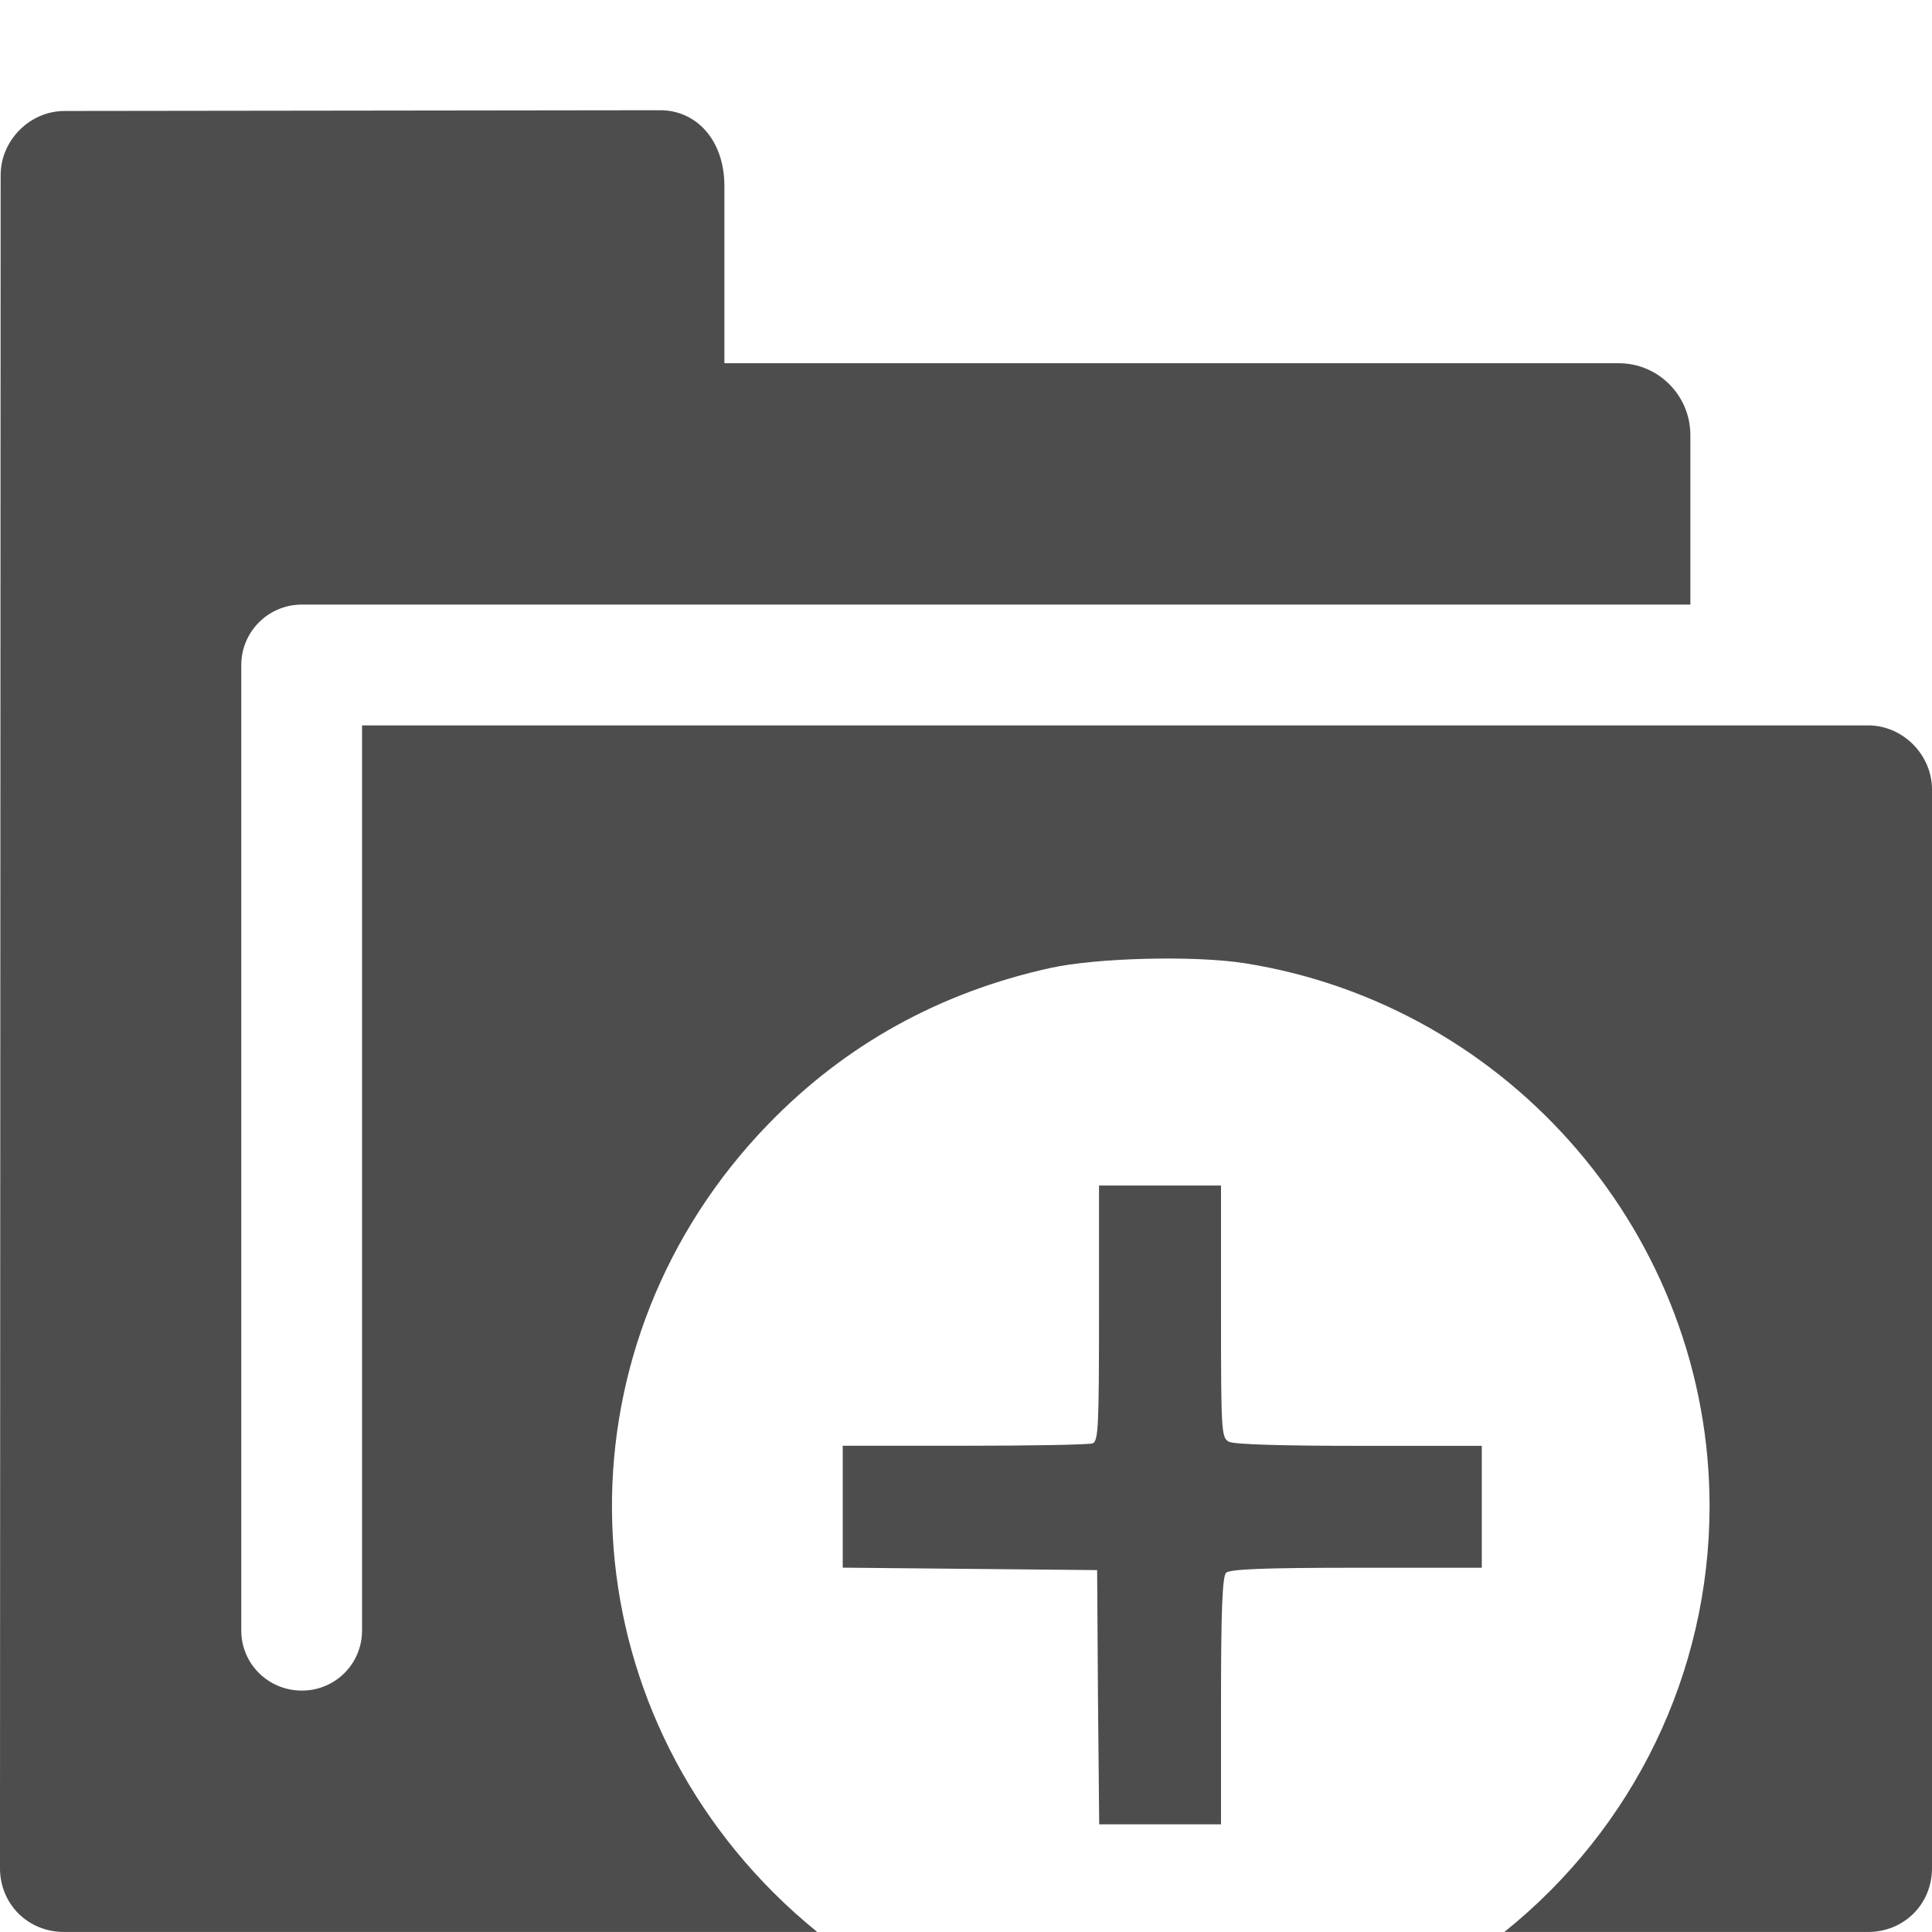
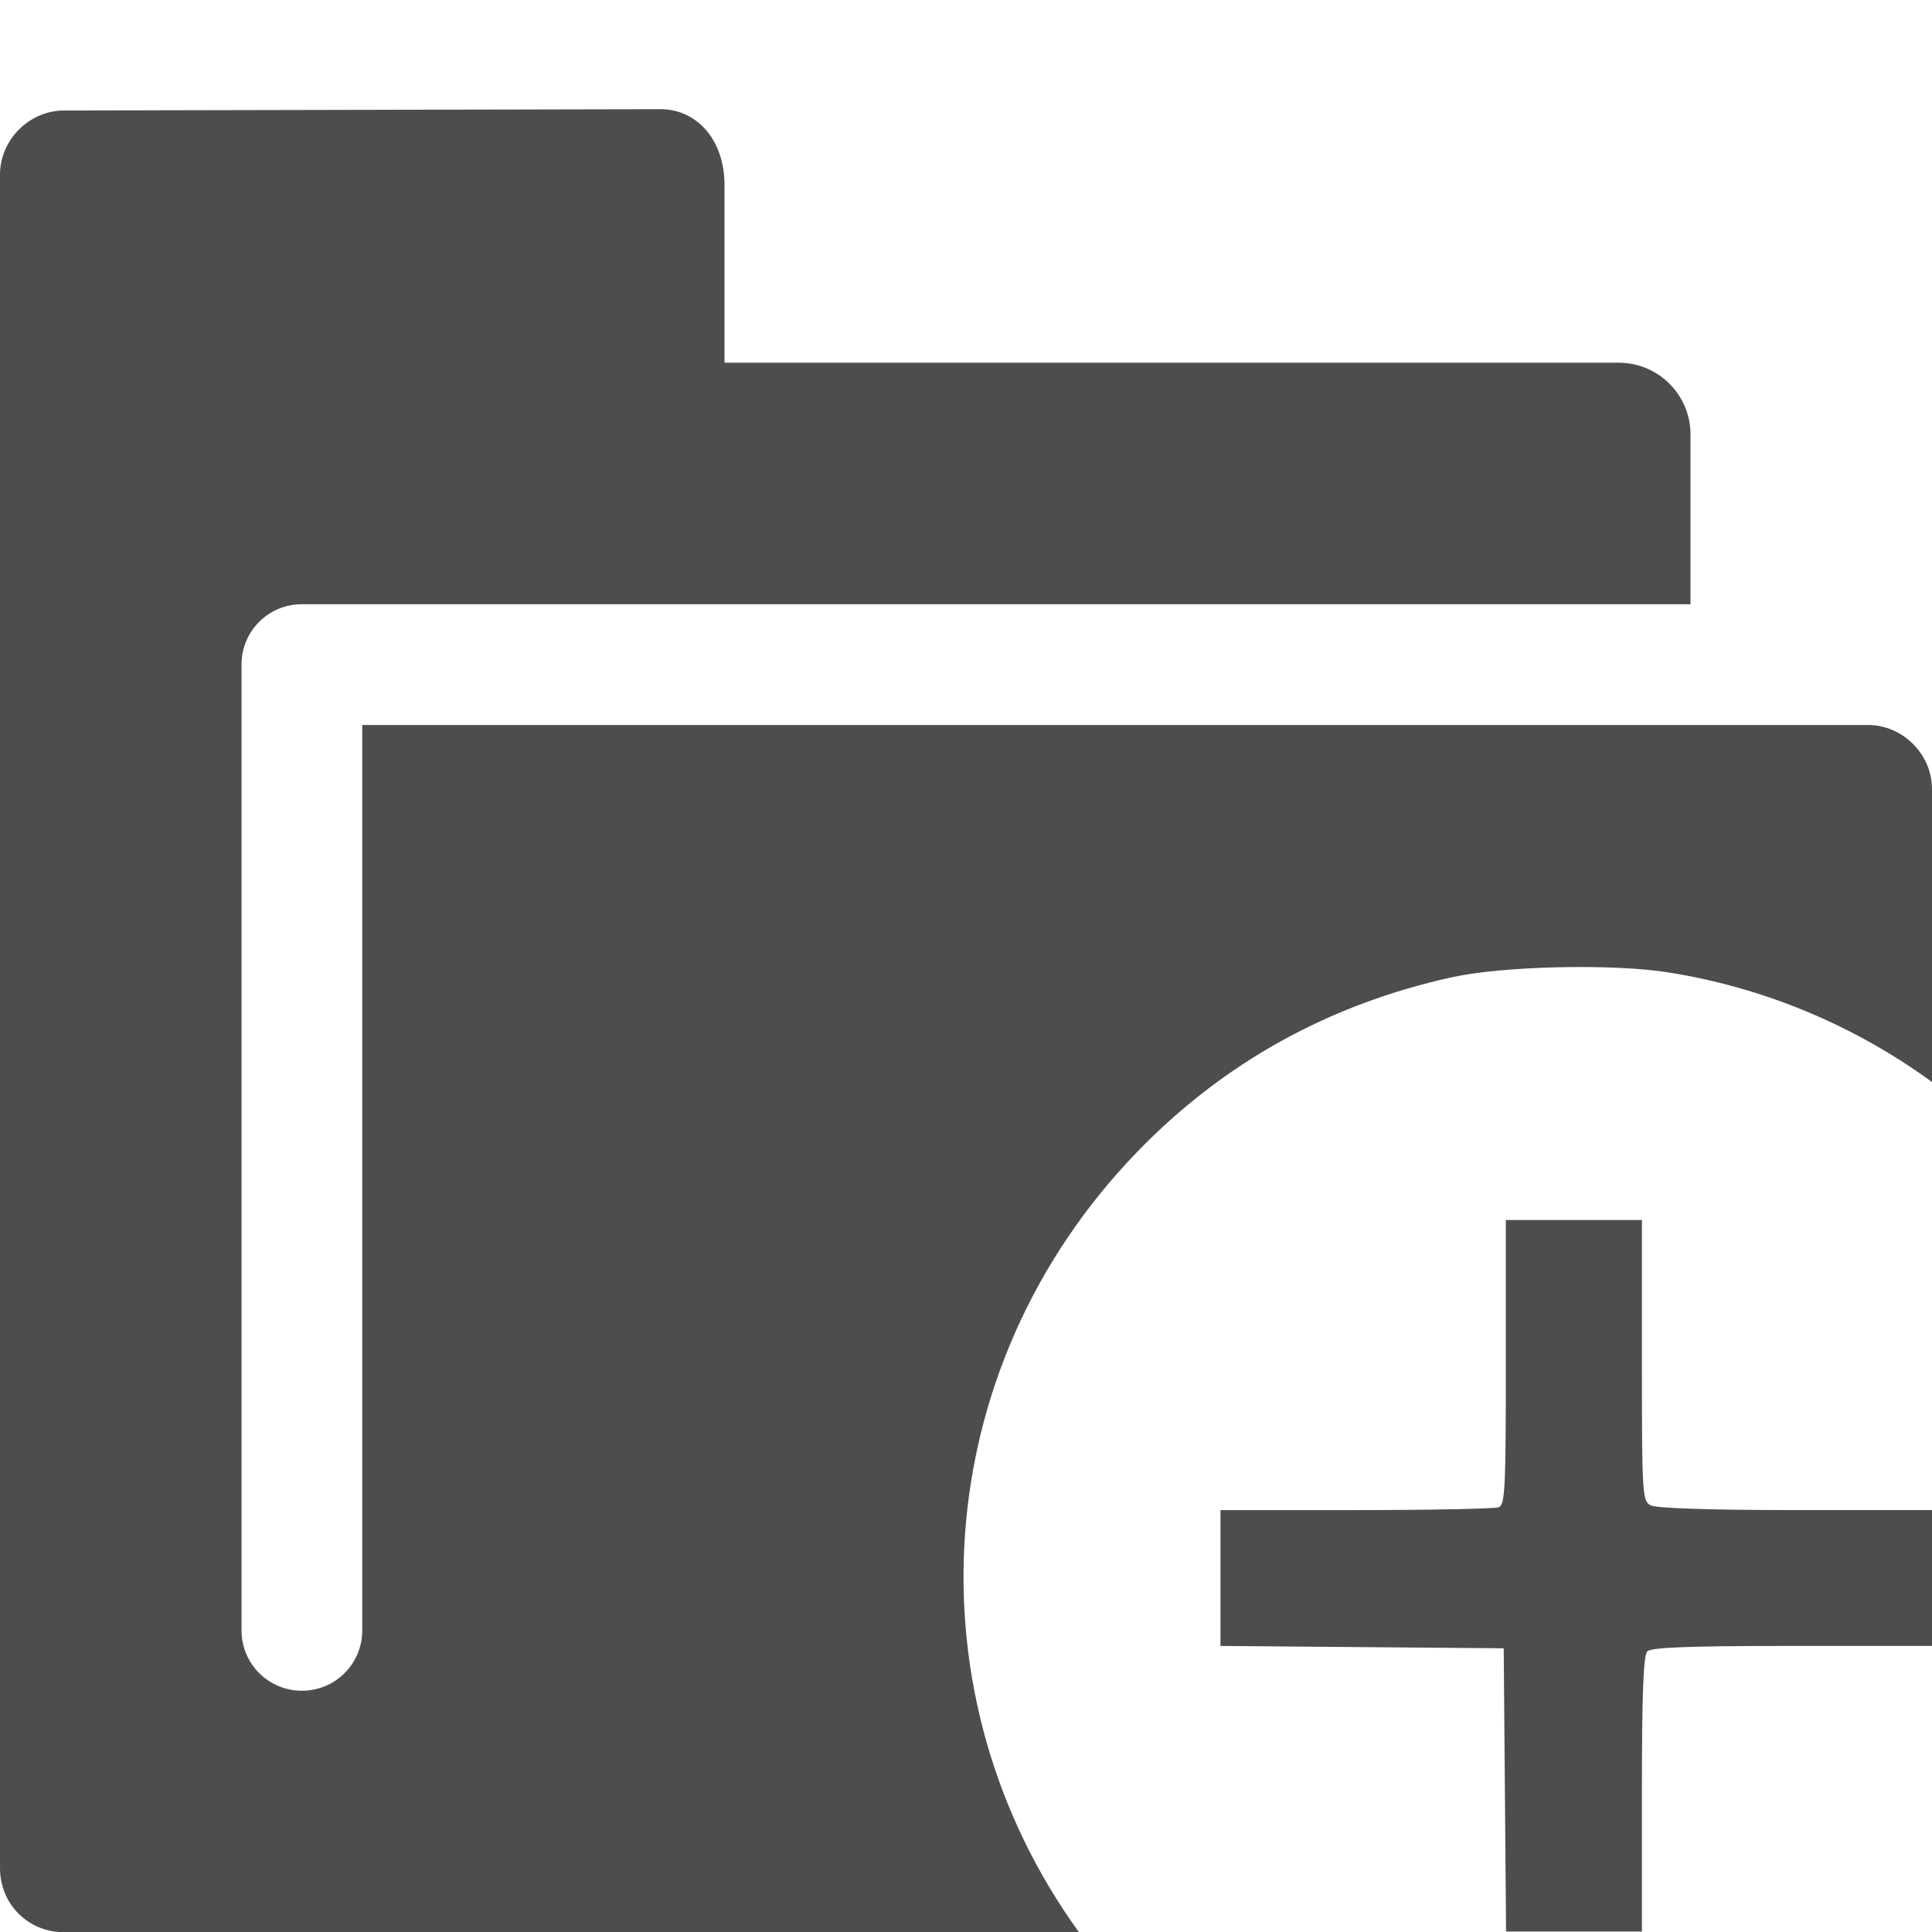
- <svg xmlns="http://www.w3.org/2000/svg" id="svg7384" height="248" width="248" version="1.1">
+ <svg xmlns="http://www.w3.org/2000/svg" id="svg7384" height="256" width="256" version="1.1">
  <defs id="defs10" />
-   <g id="layer13-0" transform="matrix(12.02793,0,0,12.02793,-5316.347,-2054.294)" style="fill:#4d4d4d">
-     <g id="g14154-5" transform="translate(234,-820)" style="fill:#4d4d4d">
-       <path style="fill:#4d4d4d" d="m 215.048,991.97 -6.358,0.008 c -0.373,0 -0.683,0.314 -0.683,0.686 L 208,1010.73 c -1.1e-4,0.384 0.298,0.682 0.683,0.682 l 8.039,0 c -0.16,-0.13 -0.317,-0.27 -0.465,-0.418 -2.28,-2.278 -2.303,-5.886 -0.057,-8.204 0.824,-0.85 1.831,-1.406 3.01,-1.666 0.493,-0.109 1.537,-0.135 2.073,-0.051 2.847,0.451 4.966,2.928 4.962,5.802 -0.003,1.77 -0.806,3.426 -2.19,4.537 l 3.881,0 c 0.385,0 0.683,-0.298 0.683,-0.682 l 0,-11.509 c 0,-0.372 -0.31,-0.686 -0.683,-0.686 l -16.072,0 0,9.659 c 0,0.357 -0.286,0.642 -0.643,0.642 -0.357,0 -0.646,-0.285 -0.646,-0.642 l 0,-10.302 c 0,-0.357 0.289,-0.646 0.646,-0.646 l 3.827,0 10.992,0 0,-1.81 c 0,-0.421 -0.342,-0.766 -0.763,-0.766 l -9.546,0 0,-1.89 c 0,-0.502 -0.309,-0.81 -0.683,-0.81 z m 4.681,11.476 0,1.362 c 0,1.202 -0.007,1.365 -0.067,1.389 -0.038,0.015 -0.655,0.026 -1.369,0.026 l -1.299,0 0,0.652 0,0.649 1.356,0.013 1.359,0.013 0.009,1.355 0.013,1.358 0.65,0 0.65,0 0,-1.315 c 0,-0.965 0.015,-1.33 0.054,-1.369 0.038,-0.039 0.407,-0.054 1.39,-0.054 l 1.339,0 0,-0.649 0,-0.652 -1.306,0 c -0.817,0 -1.34,-0.015 -1.393,-0.044 -0.08,-0.043 -0.084,-0.104 -0.084,-1.389 l 0,-1.345 -0.65,0 -0.653,0 z" id="rect3845-5" />
+   <g id="layer13" transform="matrix(15.9995,0,0,15.9995,-7071.759,-2815.873)" style="fill:#4d4d4d;fill-opacity:1">
+     <g id="g14154" transform="translate(234,-820)" style="fill:#4d4d4d;fill-opacity:1">
+       <path style="fill:#4d4d4d;fill-opacity:1" d="M 87.531,-59.969 8.5,-59.796 c -4.626,0 -8.5,3.874 -8.5,8.5 L 0,173.094 c 0,4.776 3.722,8.5 8.5,8.5 l 134.469,0 c -22.686,-31.347 -20.176,-74.604 7.75,-103.438 11.387,-11.757 25.328,-19.495 41.625,-23.094 6.813,-1.504 21.282,-1.829 28.688,-0.656 12.994,2.058 24.866,7.177 34.969,14.531 l 0,-38.812 c 0,-4.625 -3.874,-8.5 -8.5,-8.5 l -199.5,0 0,119.969 c 0,4.433 -3.568,8 -8,8 -4.432,0 -8,-3.567 -8,-8 L 32,13.625 c 0,-4.432 3.568,-8 8,-8 l 47.5,0 136.5,0 0,-22.5 c 0,-5.235 -4.267,-9.5 -9.5,-9.5 l -118.5,0 0,-23.5 c 0,-6.24 -3.829,-10.094 -8.469,-10.094 z m 112,147.188 0,18.844 c 0,16.637 -0.099,18.897 -0.938,19.219 -0.522,0.201 -9.025,0.375 -18.906,0.375 l -17.969,0 0,9 0,9 18.75,0.156 18.781,0.156 0.156,18.75 0.156,18.781 9,0 9,0 0,-18.188 c 0,-13.351 0.19,-18.409 0.719,-18.938 0.529,-0.529 5.634,-0.719 19.219,-0.719 l 18.5,0 0,-9 0,-9 -18.062,0 c -11.297,0 -18.492,-0.236 -19.219,-0.625 -1.11,-0.594 -1.156,-1.449 -1.156,-19.219 l 0,-18.594 -9,0 z" transform="matrix(0.06250195,0,0,0.06250195,207.9988,1000.65)" id="rect3845" />
    </g>
  </g>
</svg>
